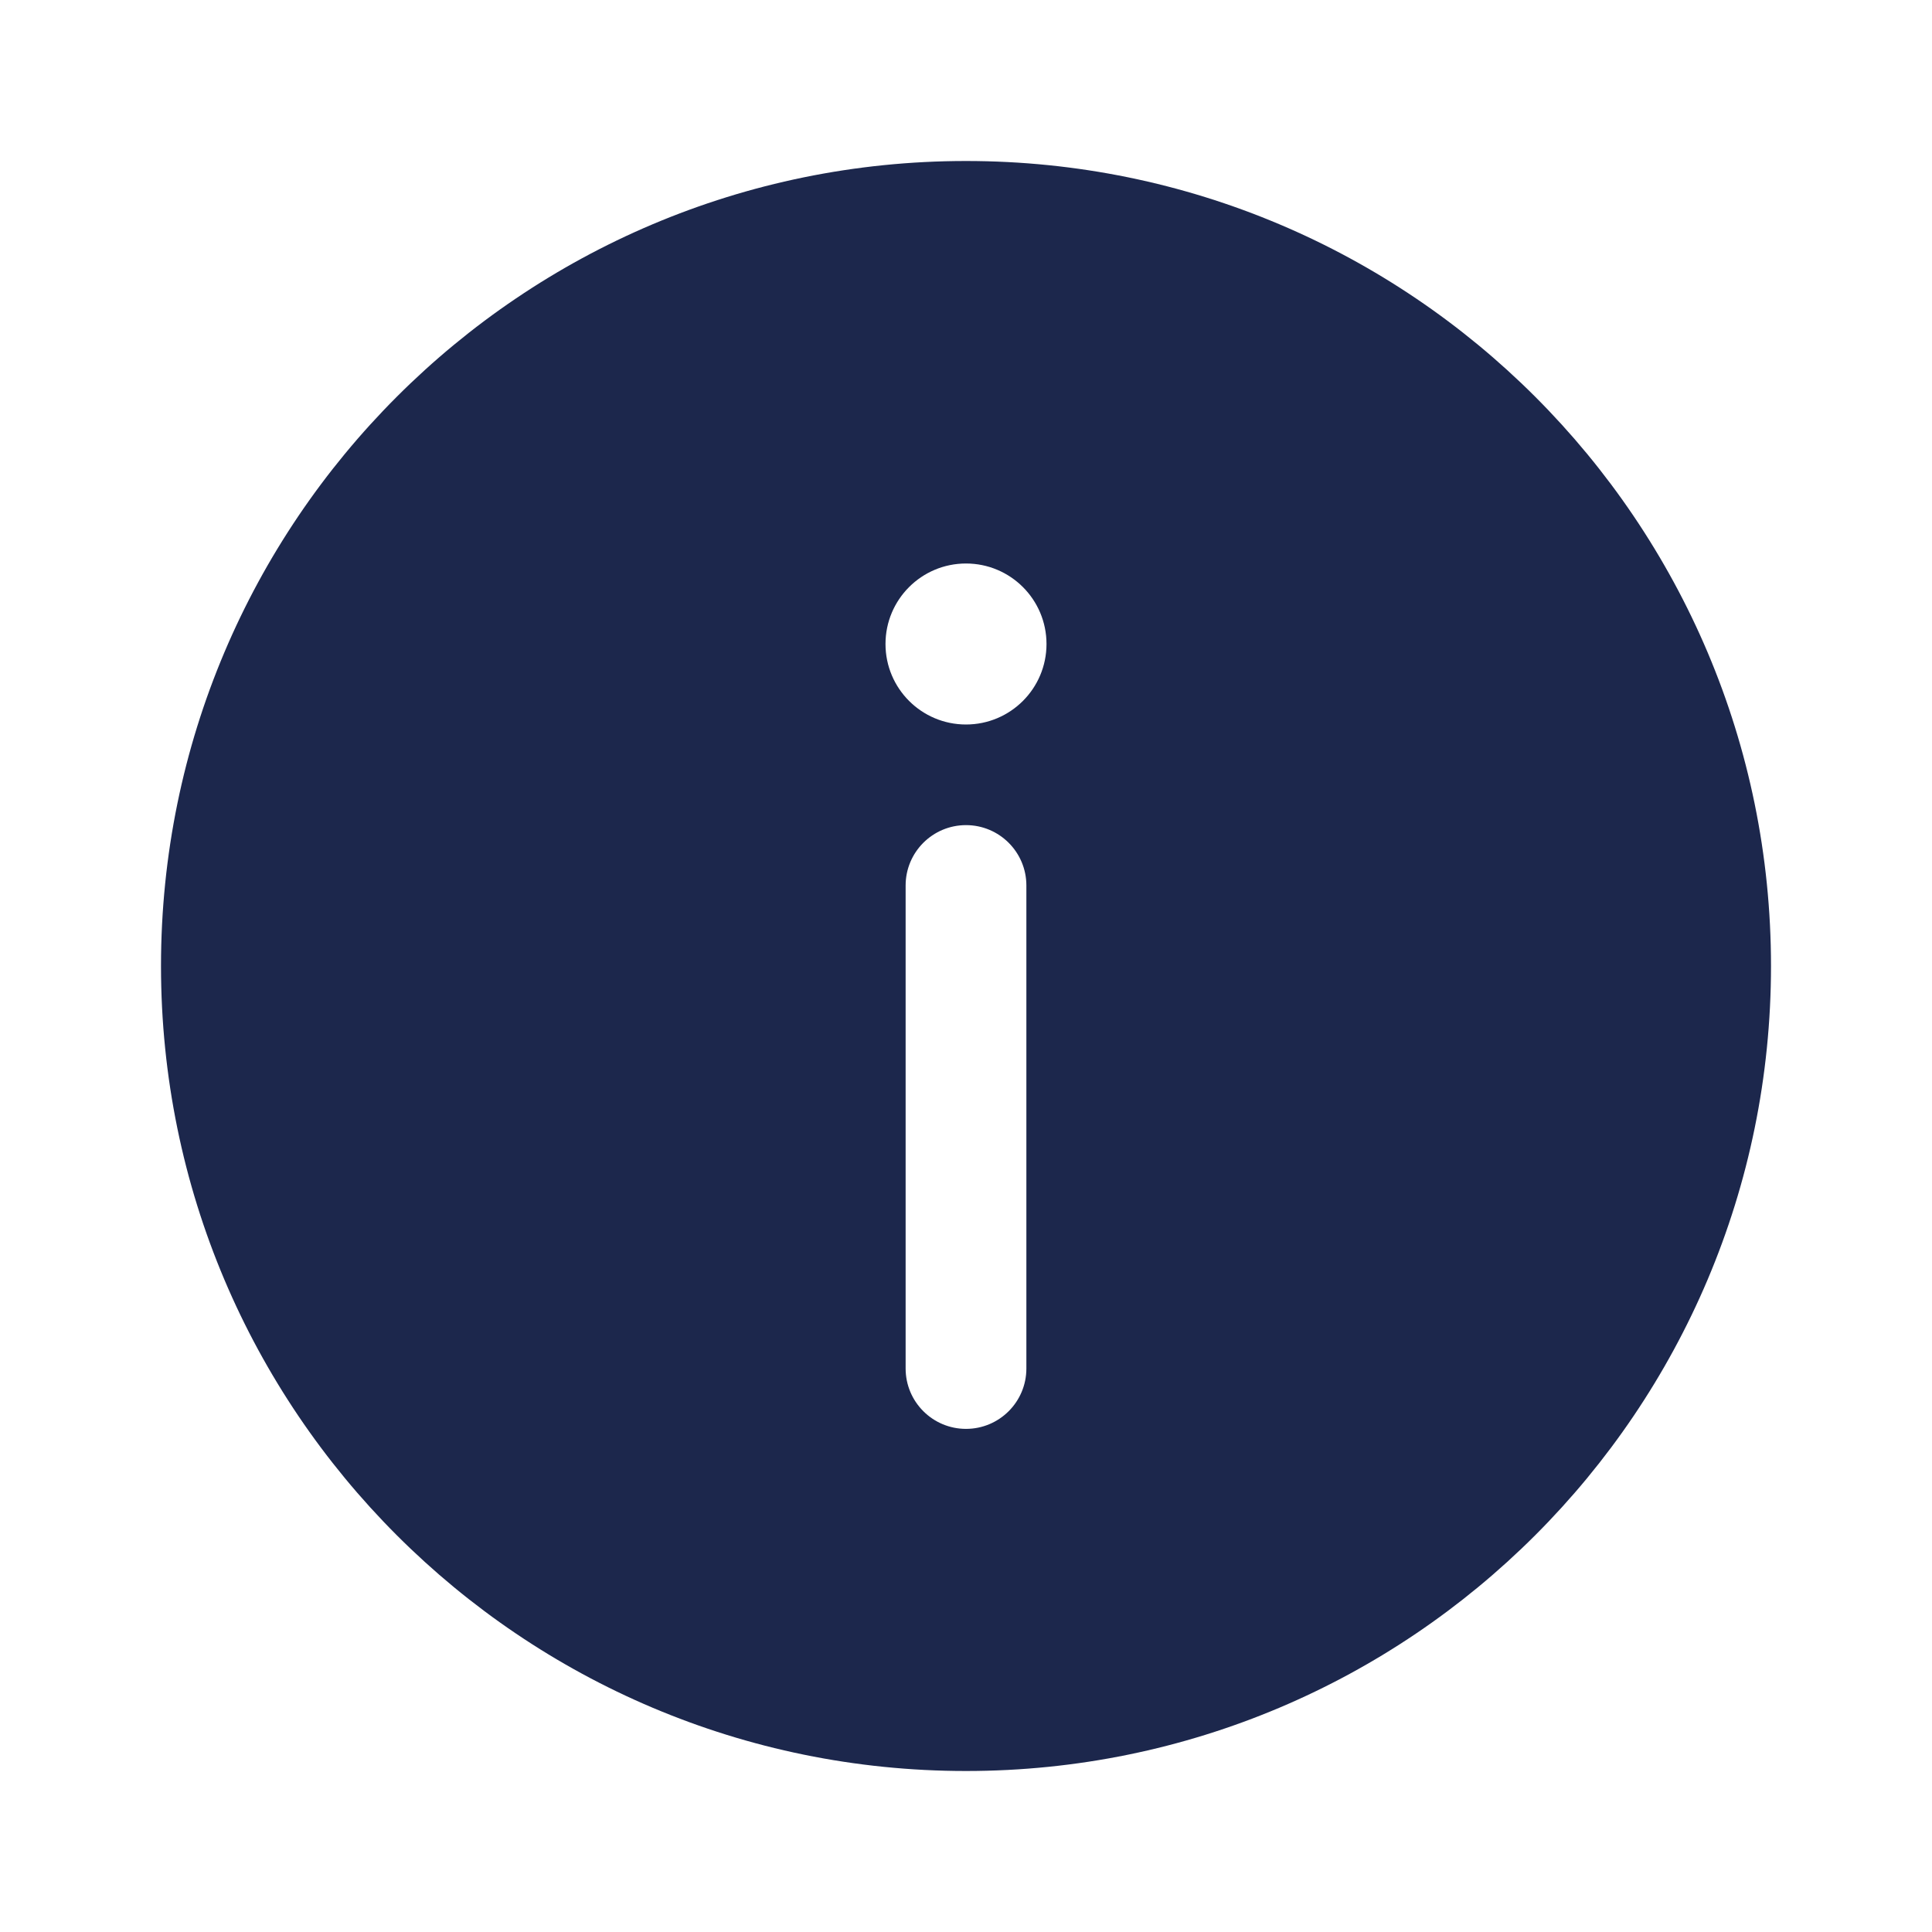
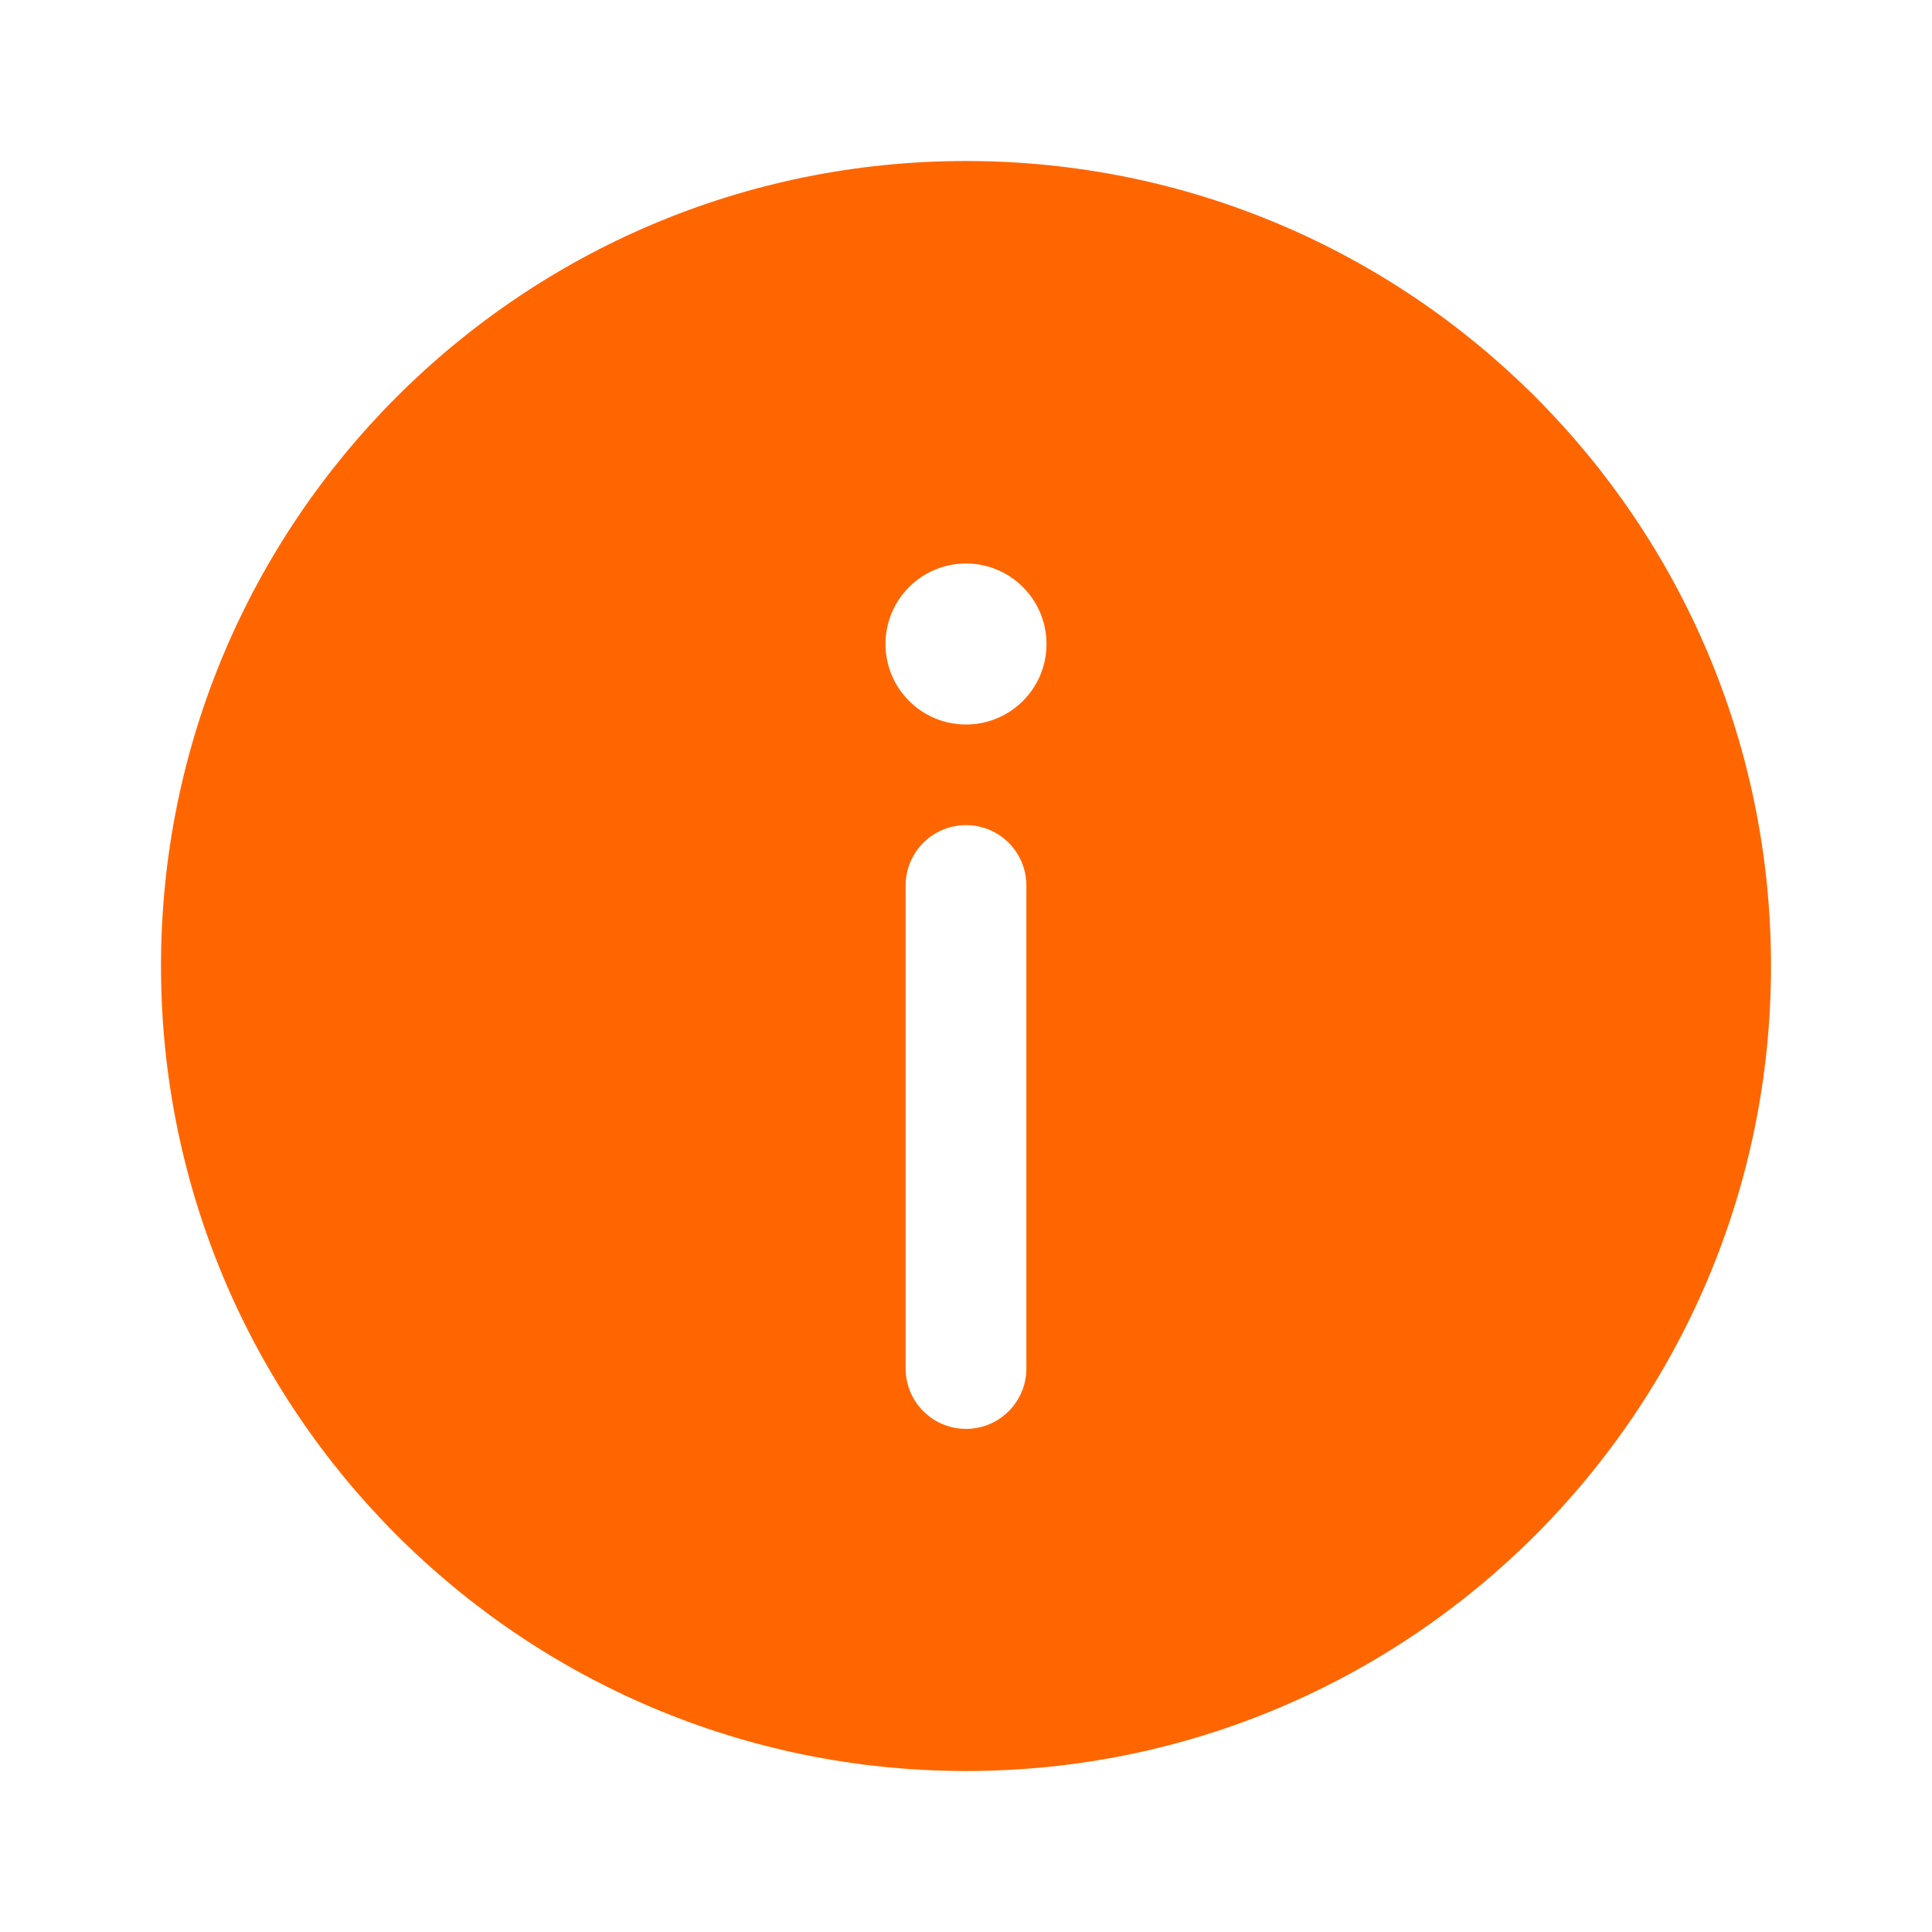
- <svg xmlns="http://www.w3.org/2000/svg" fill="#f60" viewBox="0 0 24 24">
-   <path fill="#1C274C" fill-rule="evenodd" d="M22 12c0 5.523-4.477 10-10 10S2 17.523 2 12 6.477 2 12 2s10 4.477 10 10zm-10 5.75a.75.75 0 00.75-.75v-6a.75.75 0 00-1.5 0v6c0 .414.336.75.75.75zM12 7a1 1 0 110 2 1 1 0 010-2z" clip-rule="evenodd" />
+ <svg xmlns="http://www.w3.org/2000/svg" viewBox="0 0 24 24">
+   <path fill="#f60" fill-rule="evenodd" d="M22 12c0 5.523-4.477 10-10 10S2 17.523 2 12 6.477 2 12 2s10 4.477 10 10zm-10 5.75a.75.75 0 00.75-.75v-6a.75.75 0 00-1.5 0v6c0 .414.336.75.75.75zM12 7a1 1 0 110 2 1 1 0 010-2z" clip-rule="evenodd" />
</svg>
